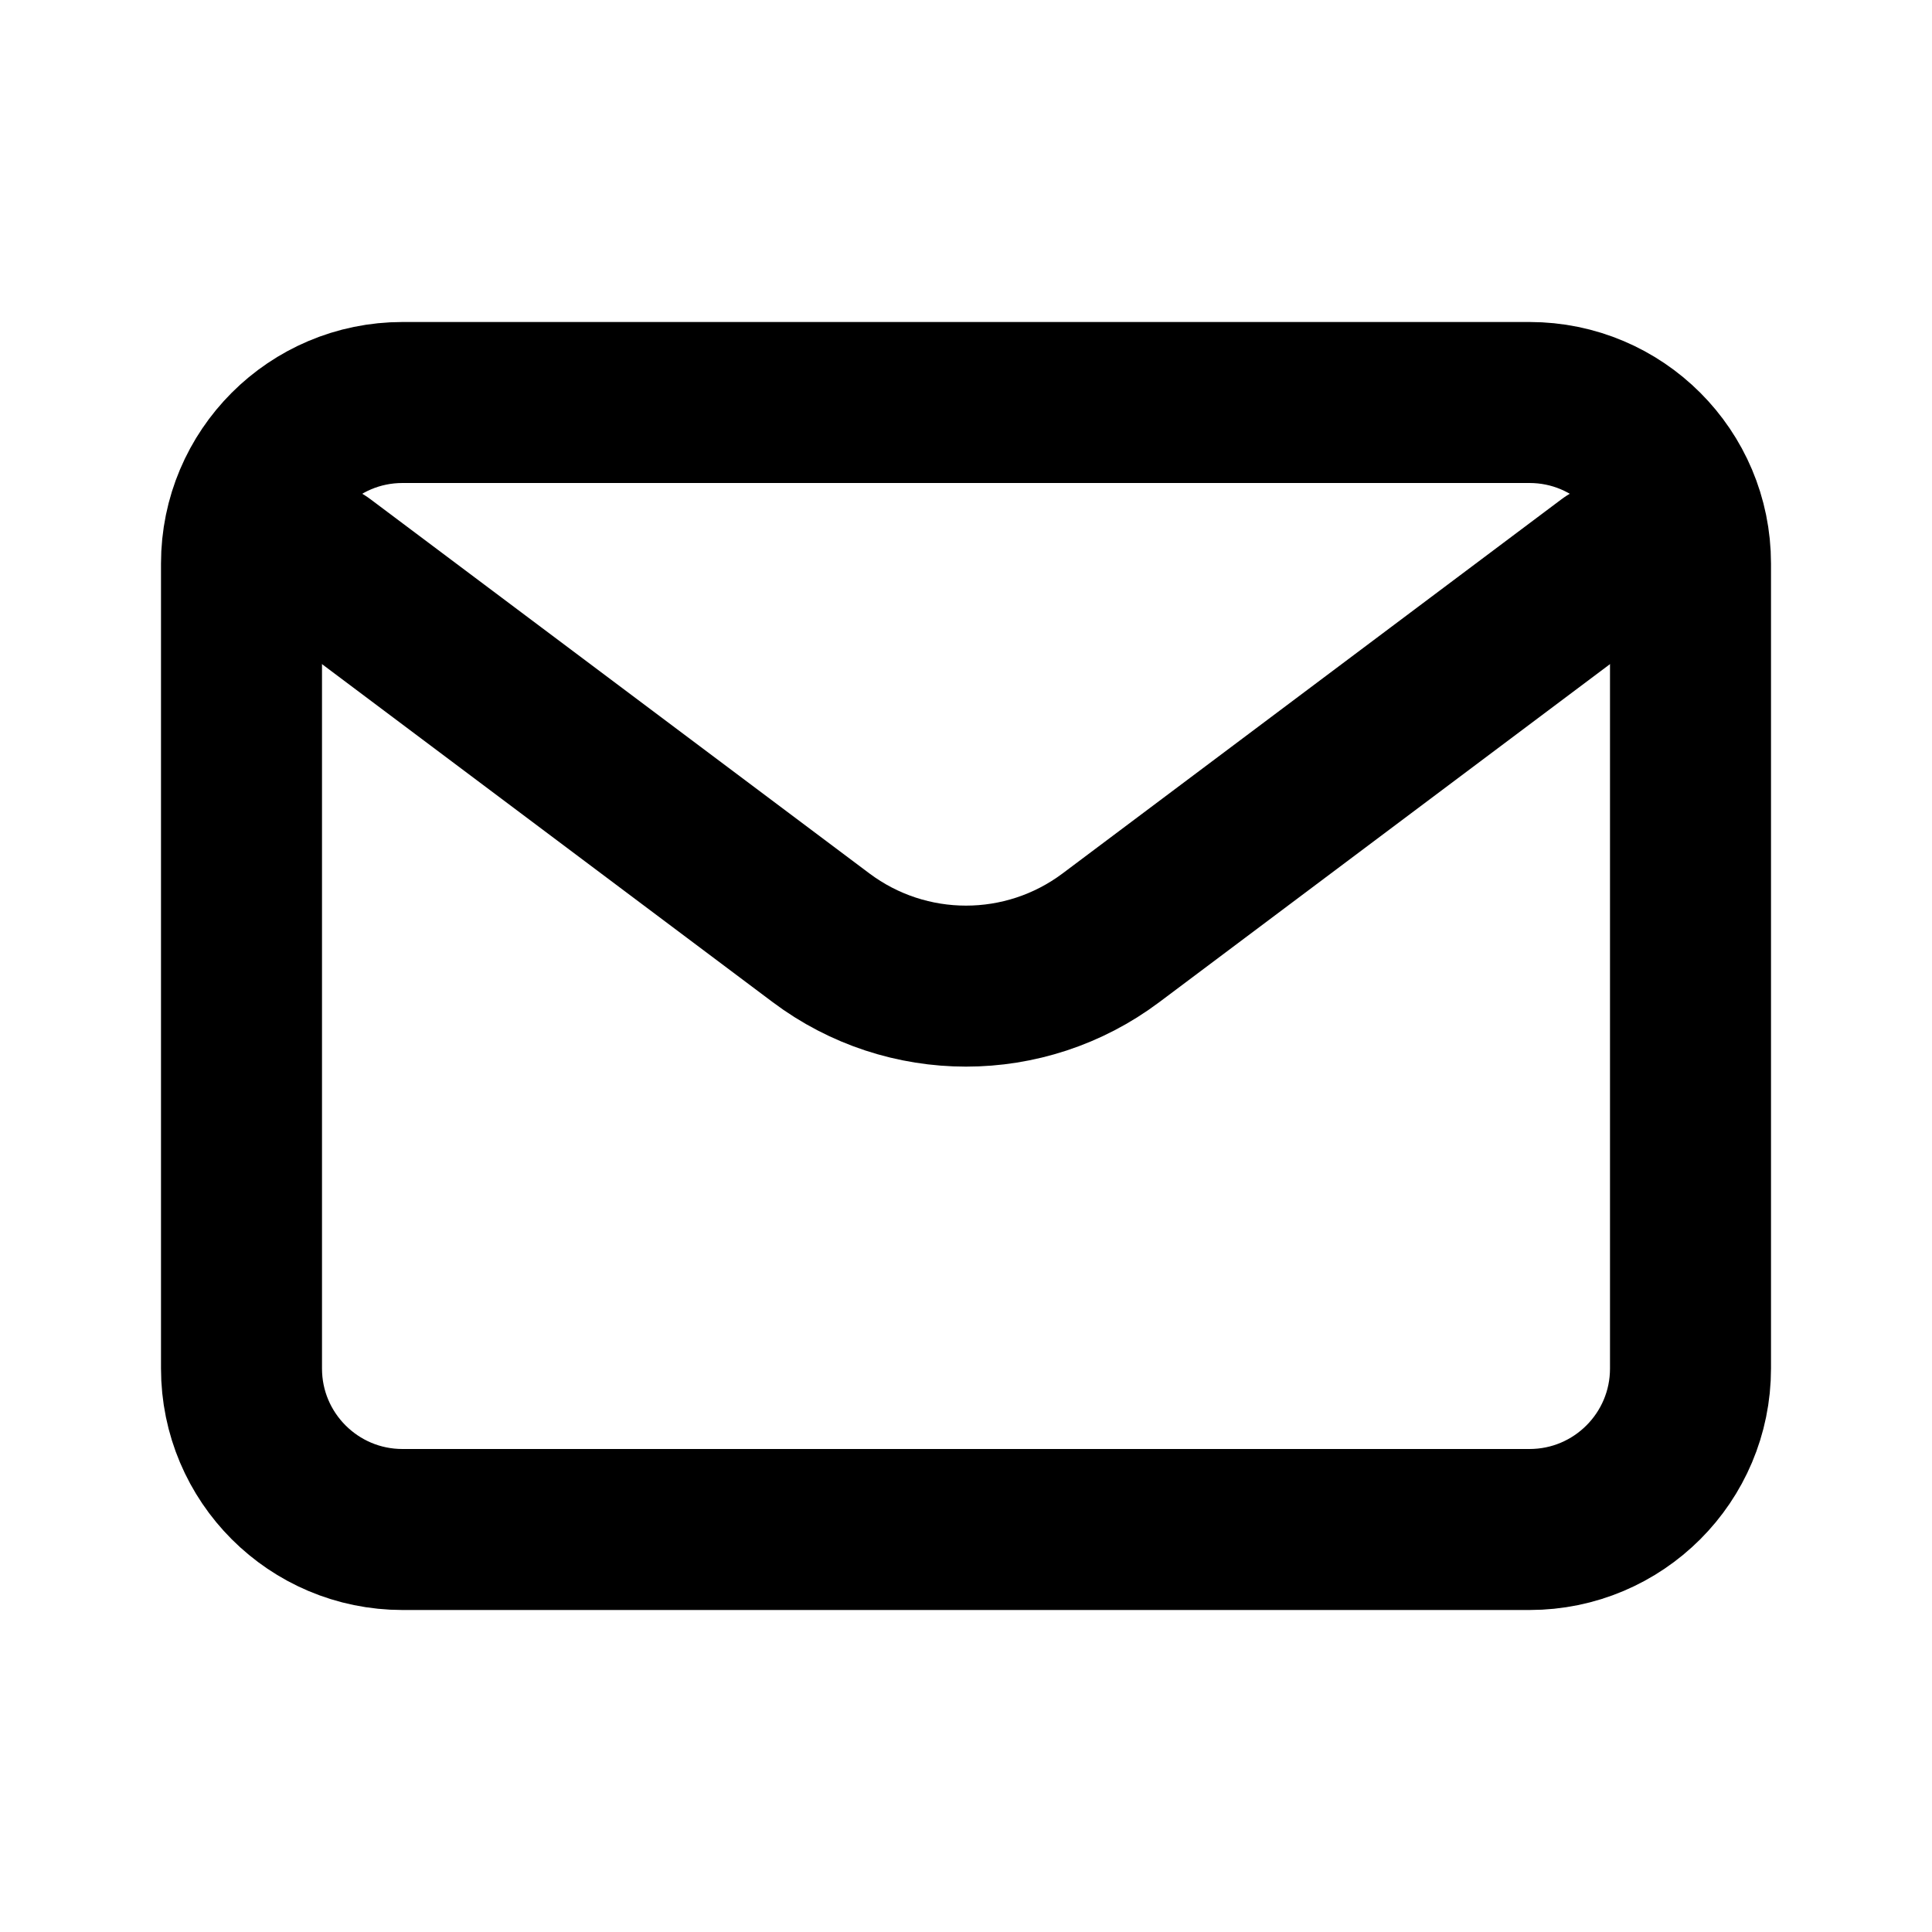
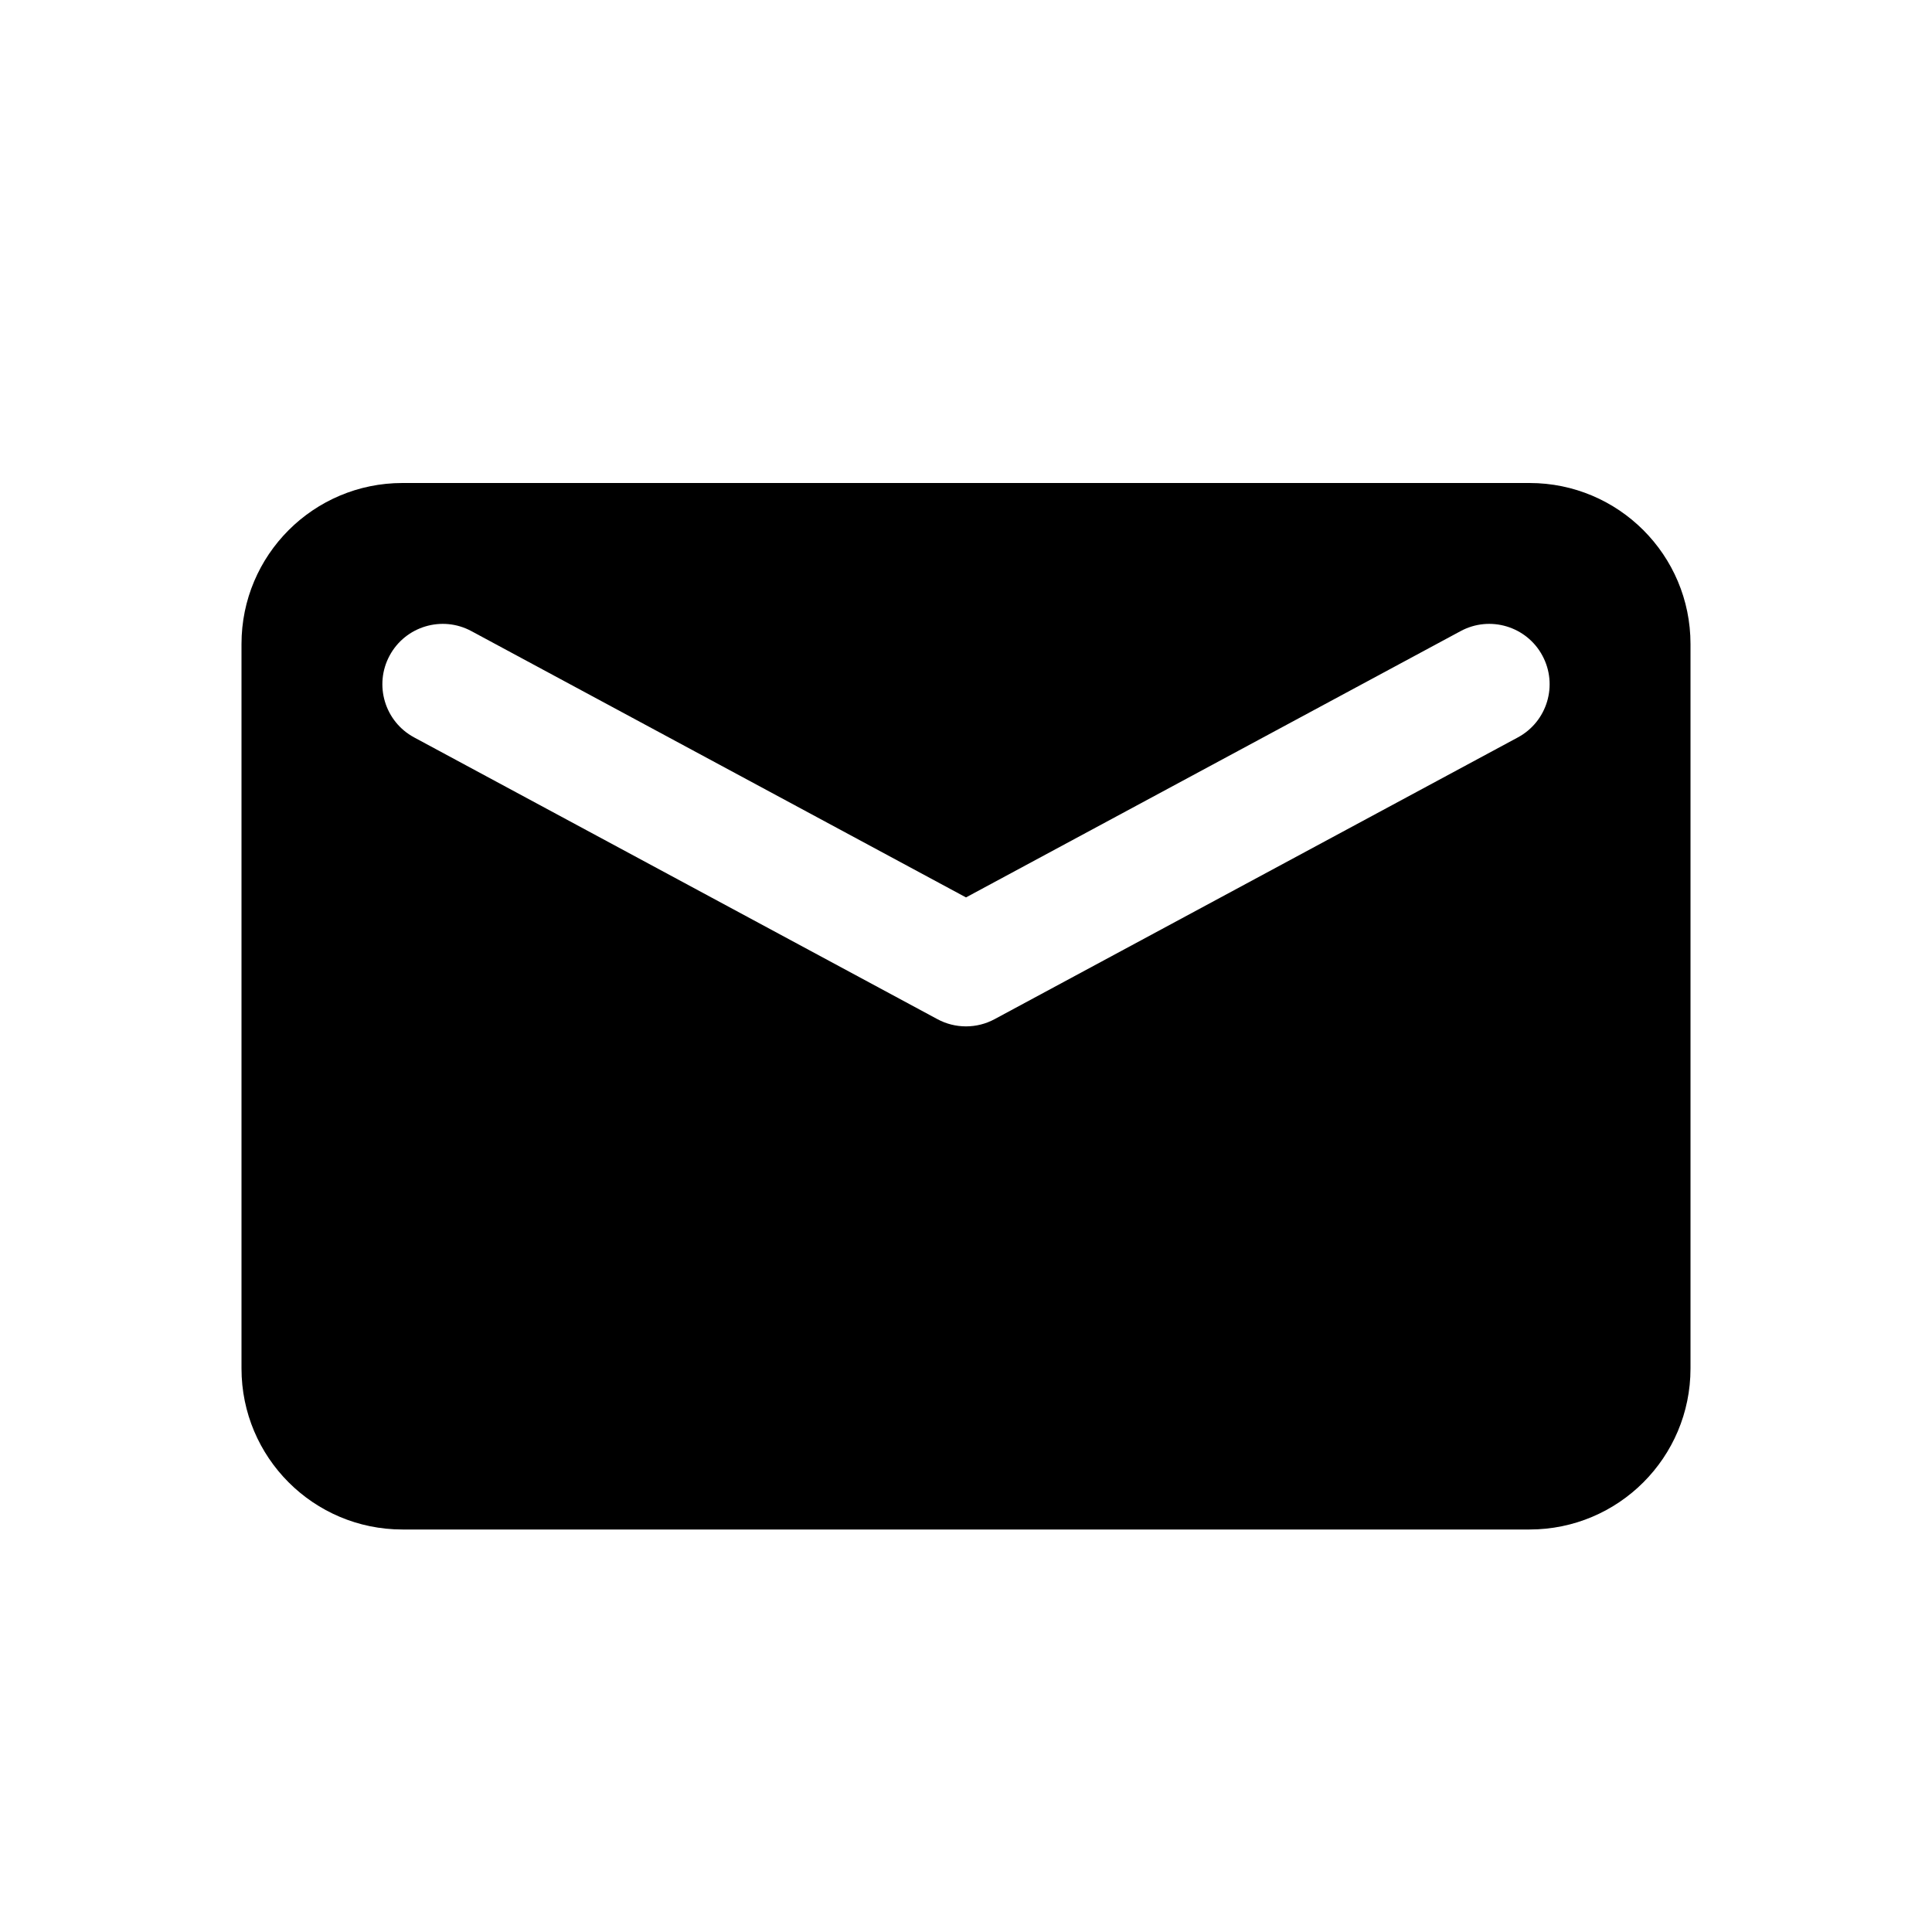
- <svg xmlns="http://www.w3.org/2000/svg" id="icon" width="40px" height="40px" viewBox="0 0 24 24" fill="none">
-   <path d="M4 7L10.2 11.65C11.267 12.45 12.733 12.45 13.8 11.65L20 7" stroke="currentColor" stroke-width="2" stroke-linecap="round" stroke-linejoin="round" />
-   <rect x="3" y="5" width="18" height="14" rx="2" stroke="currentColor" stroke-width="2" stroke-linecap="round" />
+ <svg xmlns="http://www.w3.org/2000/svg" id="icon" width="24px" height="24px" viewBox="0 0 24 24" version="1.1">
+   <g stroke="none" stroke-width="1" fill="none" fill-rule="evenodd">
+     <rect x="0" y="0" width="24" height="24" />
+     <path d="M5,6 L19,6 C20.105,6 21,6.895 21,8 L21,17 C21,18.105 20.105,19 19,19 L5,19 C3.895,19 3,18.105 3,17 L3,8 C3,6.895 3.895,6 5,6 Z M18.144,7.84 L12,11.148 L5.856,7.84 C5.491,7.643 5.036,7.78 4.84,8.144 C4.643,8.509 4.78,8.964 5.144,9.16 L11.644,12.66 C11.866,12.78 12.134,12.78 12.356,12.66 L18.856,9.16 C19.22,8.964 19.357,8.509 19.16,8.144 C18.964,7.78 18.509,7.643 18.144,7.84 Z" fill="currentColor" />
+   </g>
</svg>
